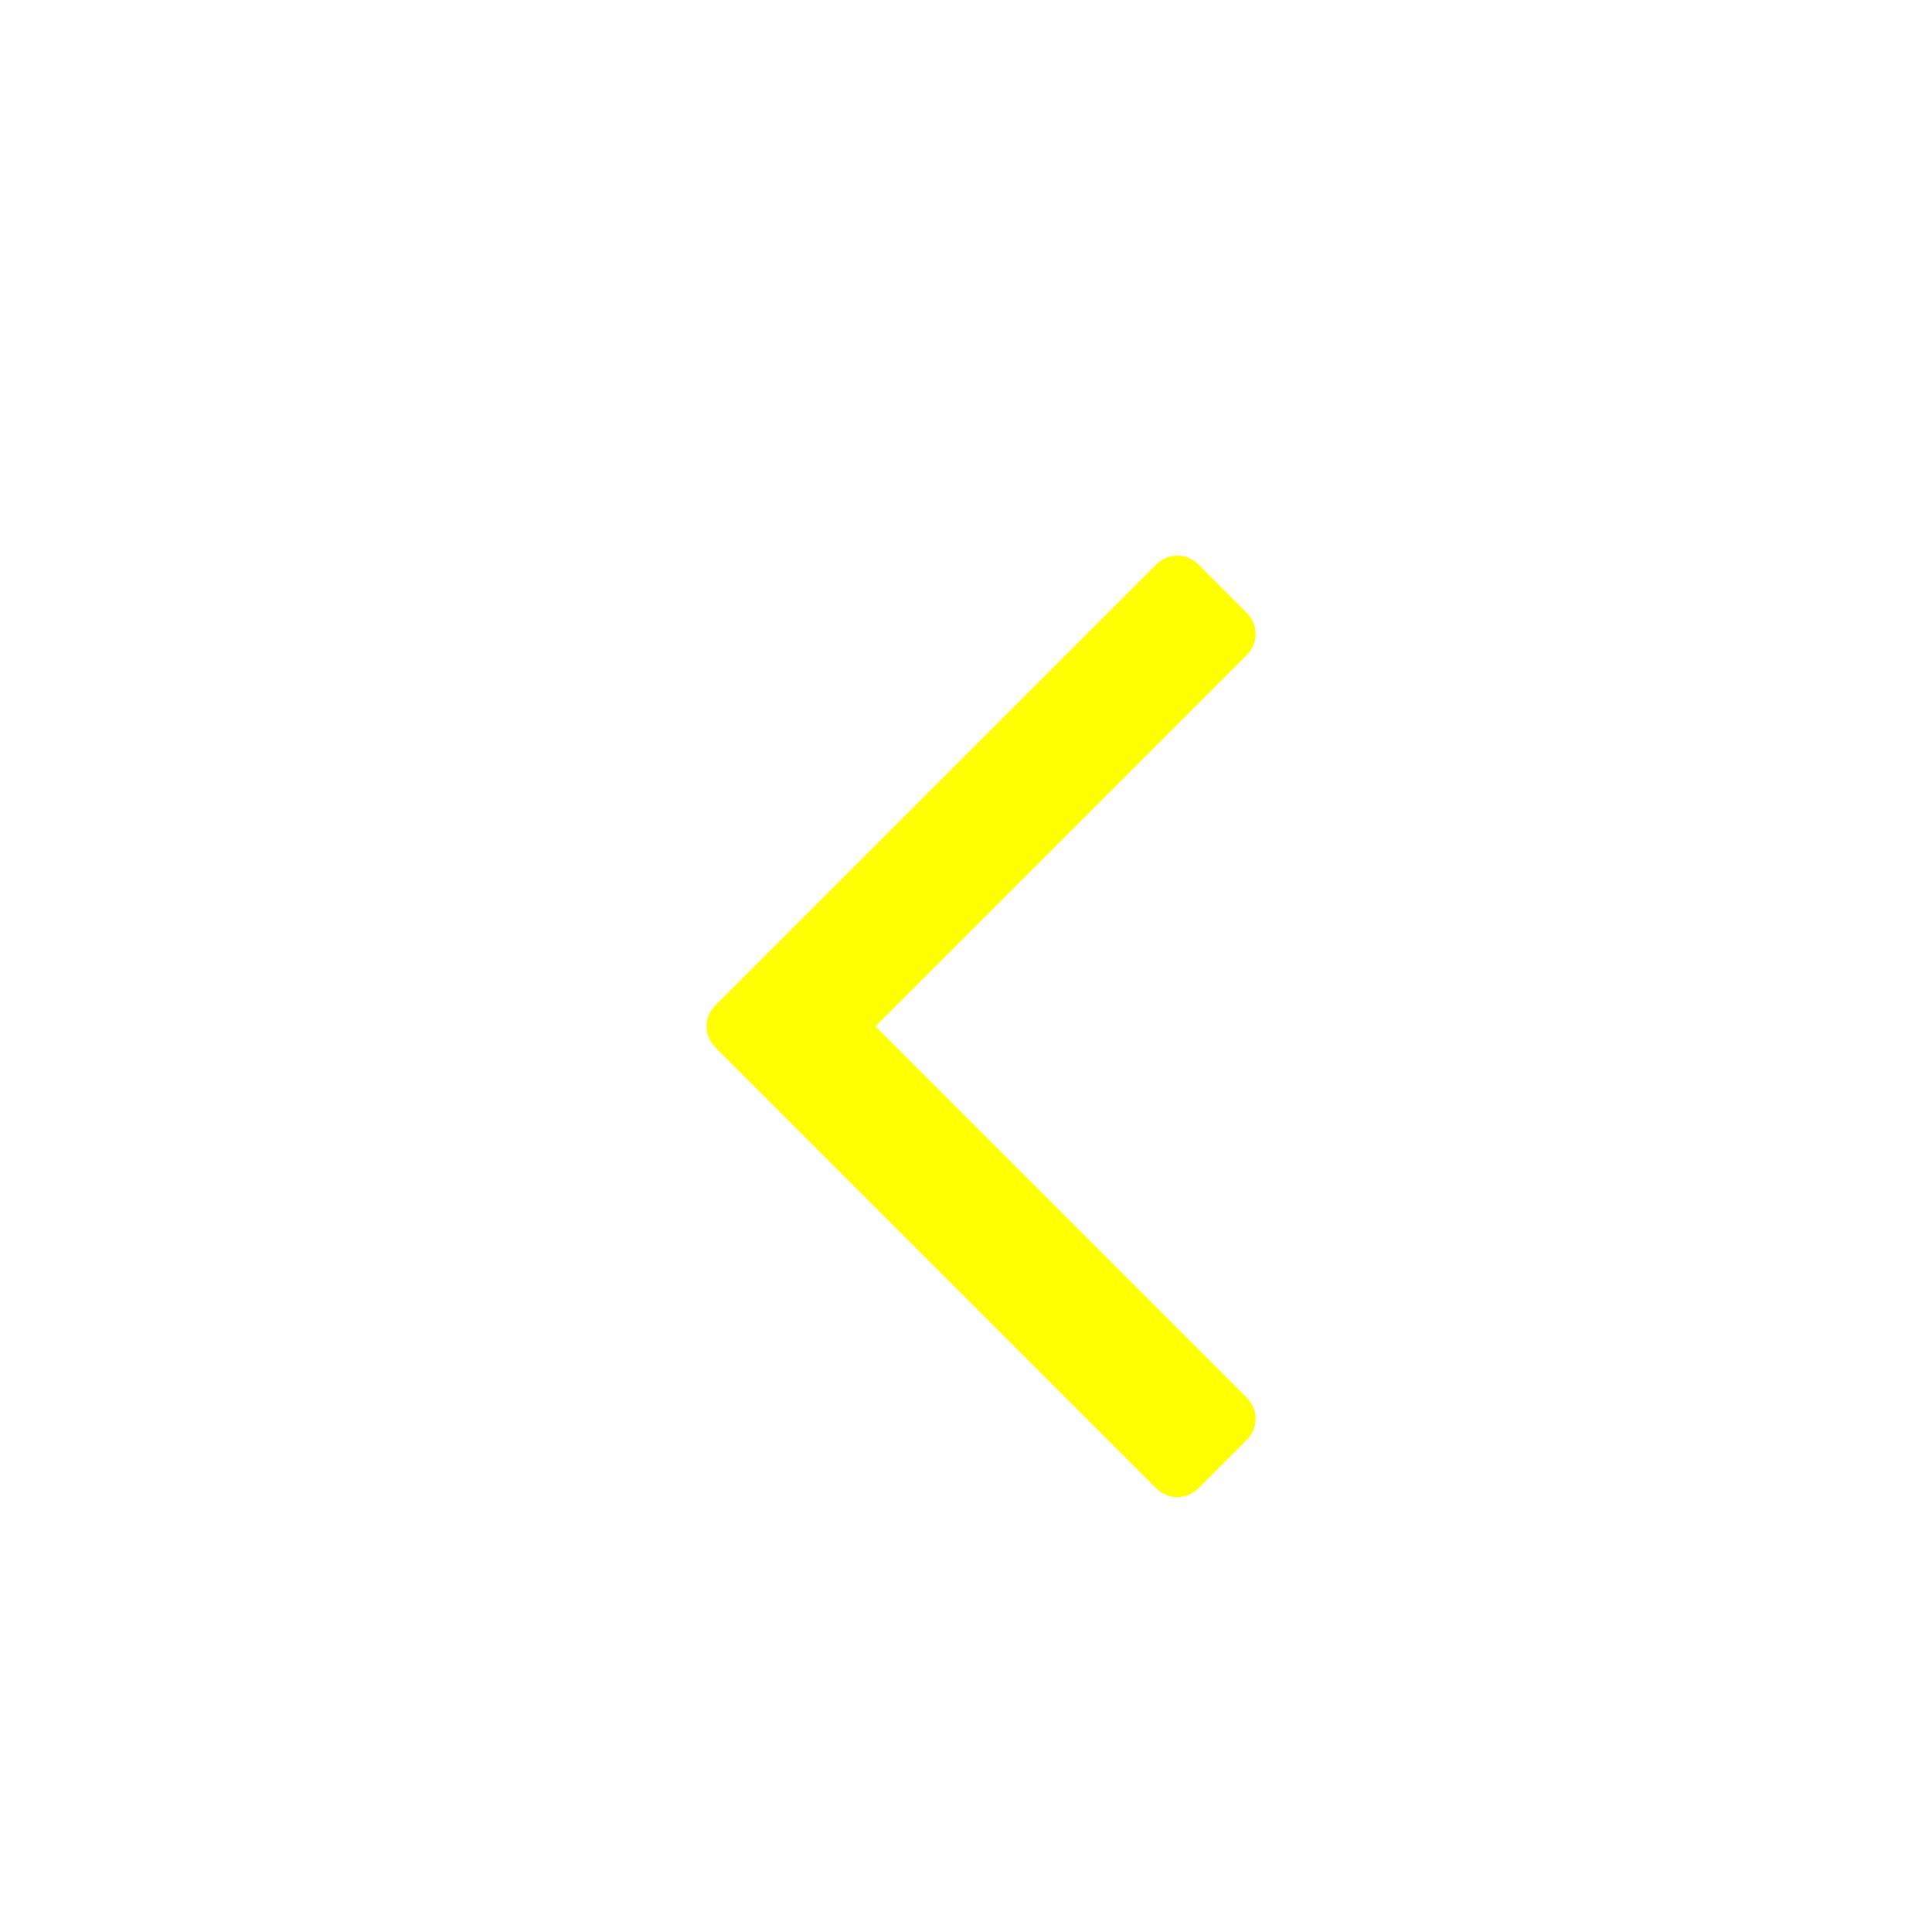
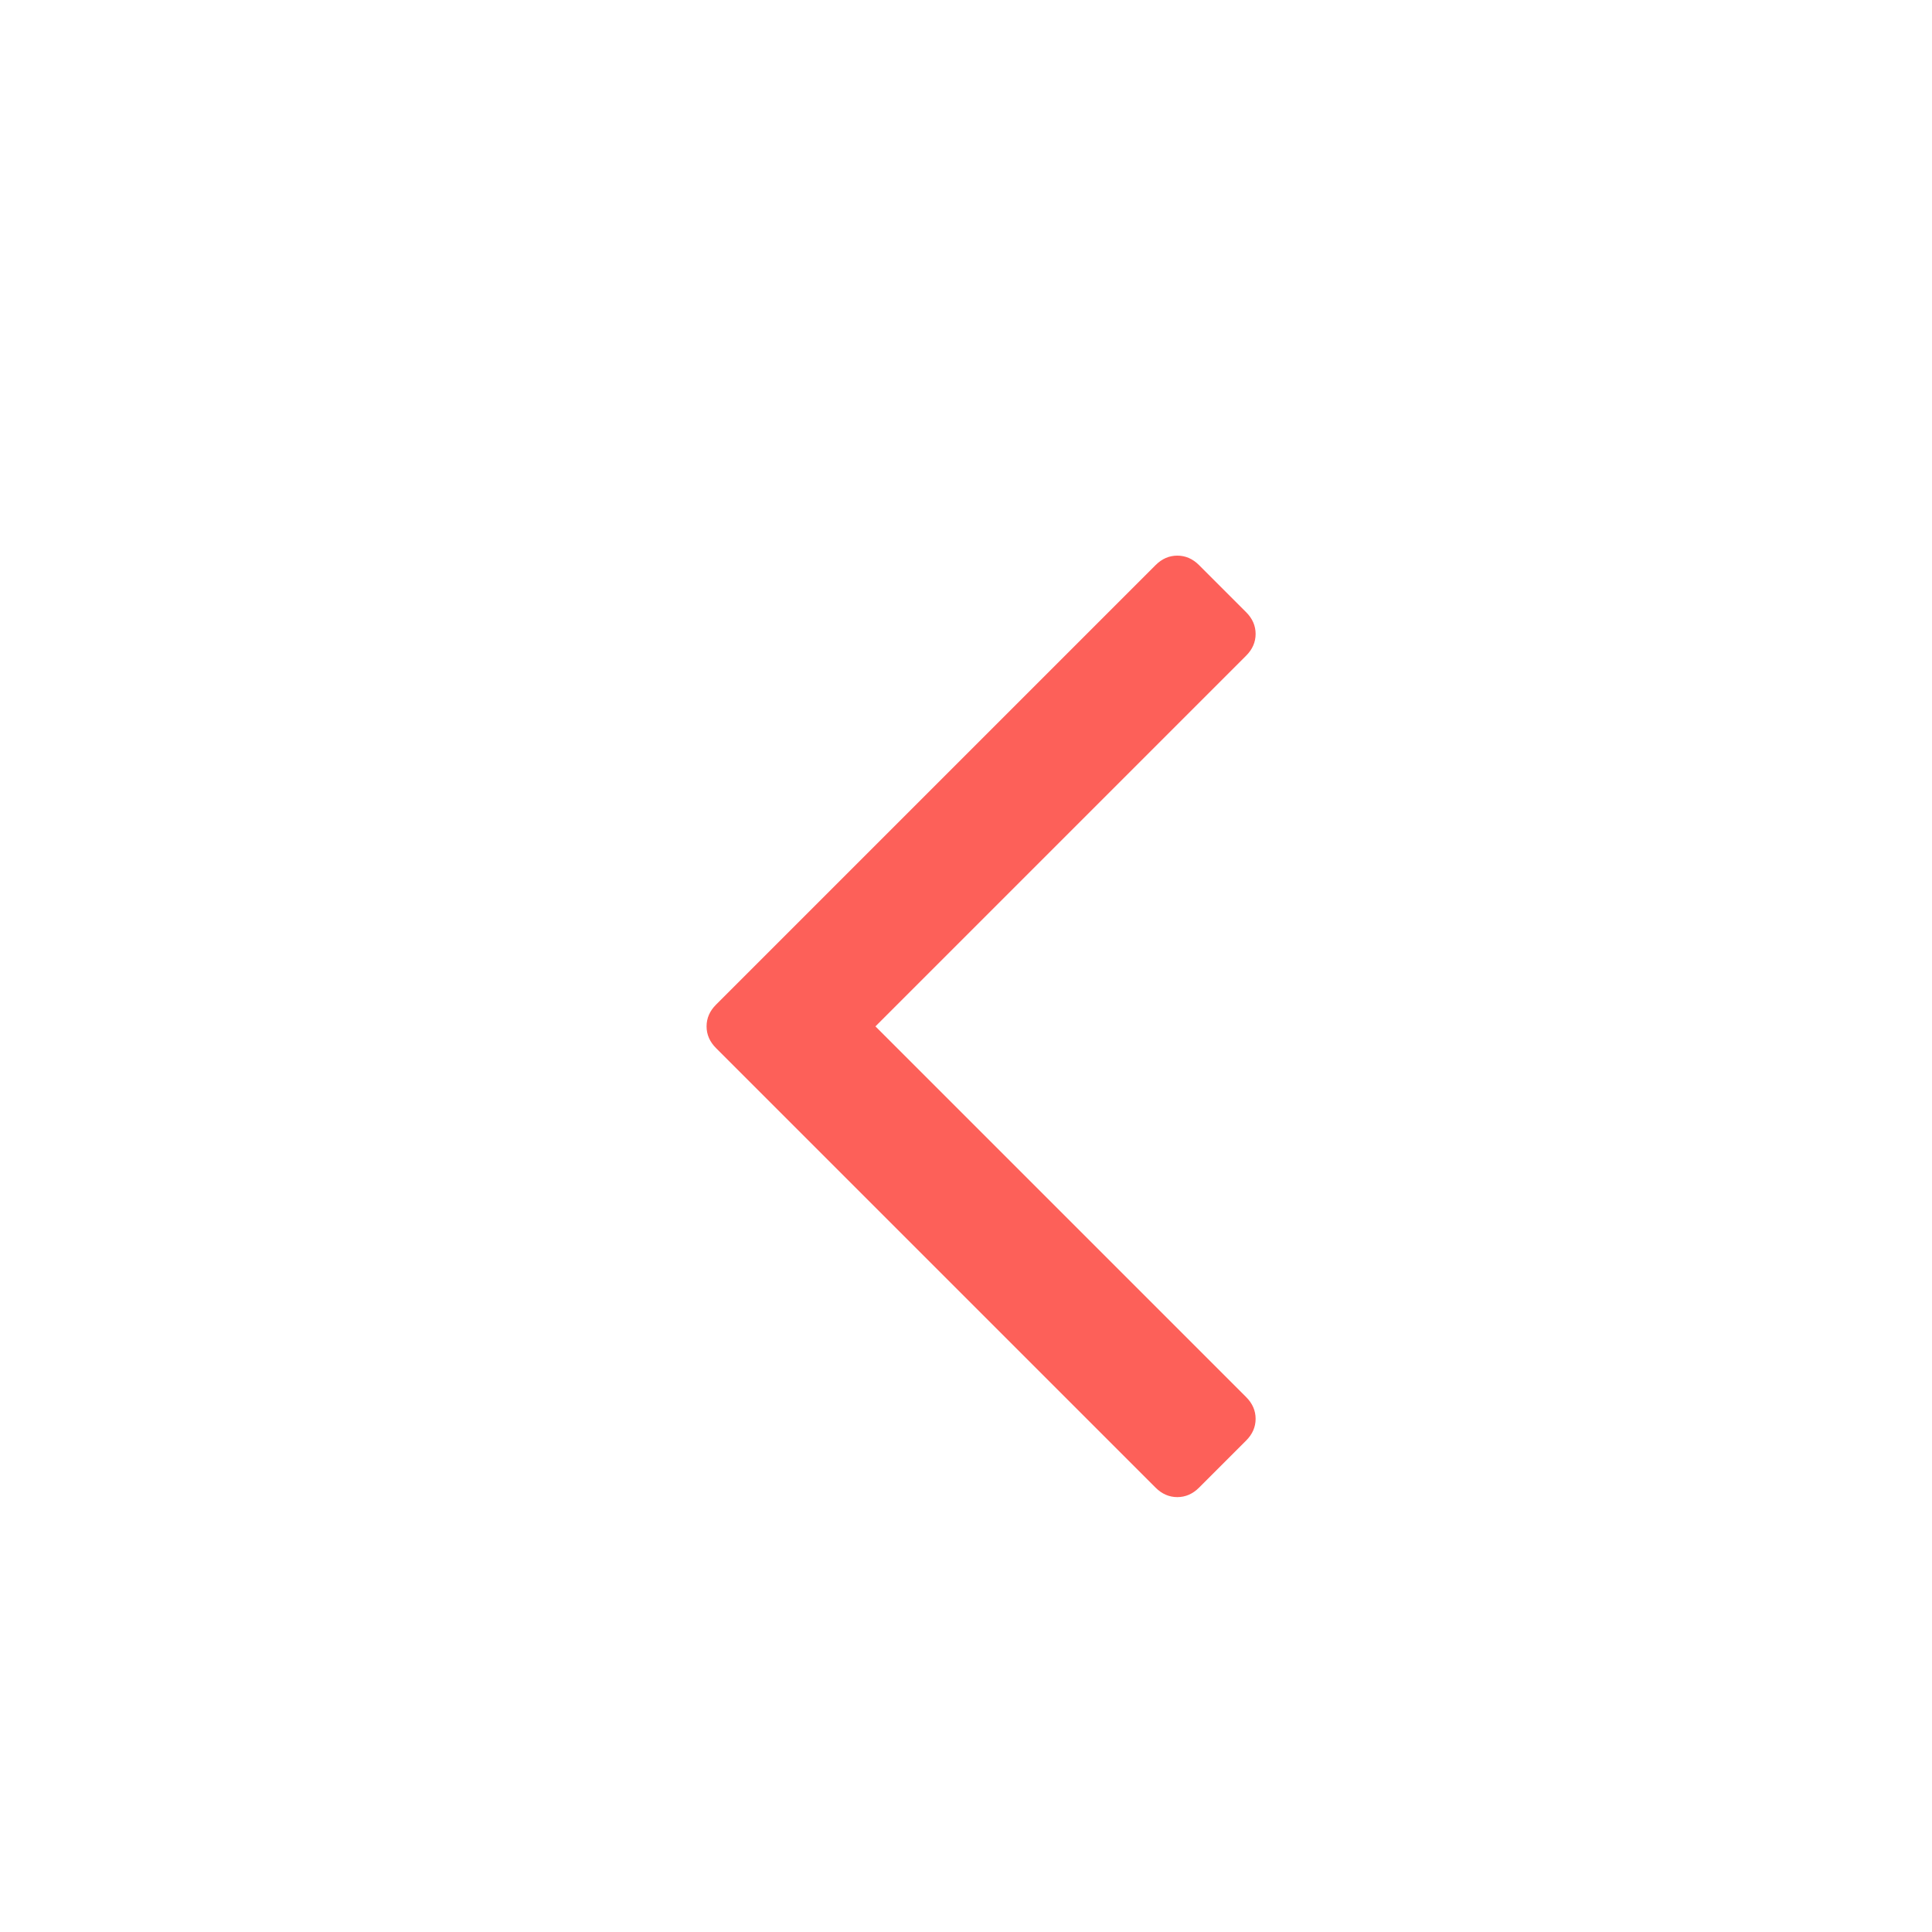
<svg xmlns="http://www.w3.org/2000/svg" width="2048" height="2048" viewBox="0 0 2048 2048">
-   <path fill="#FFFF00" d="M1331 672q0 13-10 23l-393 393 393 393q10 10 10 23t-10 23l-50 50q-10 10-23 10t-23-10l-466-466q-10-10-10-23t10-23l466-466q10-10 23-10t23 10l50 50q10 10 10 23z" />
+   <path fill="#FD6059" d="M1331 672q0 13-10 23l-393 393 393 393q10 10 10 23t-10 23l-50 50q-10 10-23 10t-23-10l-466-466q-10-10-10-23t10-23l466-466q10-10 23-10t23 10l50 50q10 10 10 23z" />
</svg>
